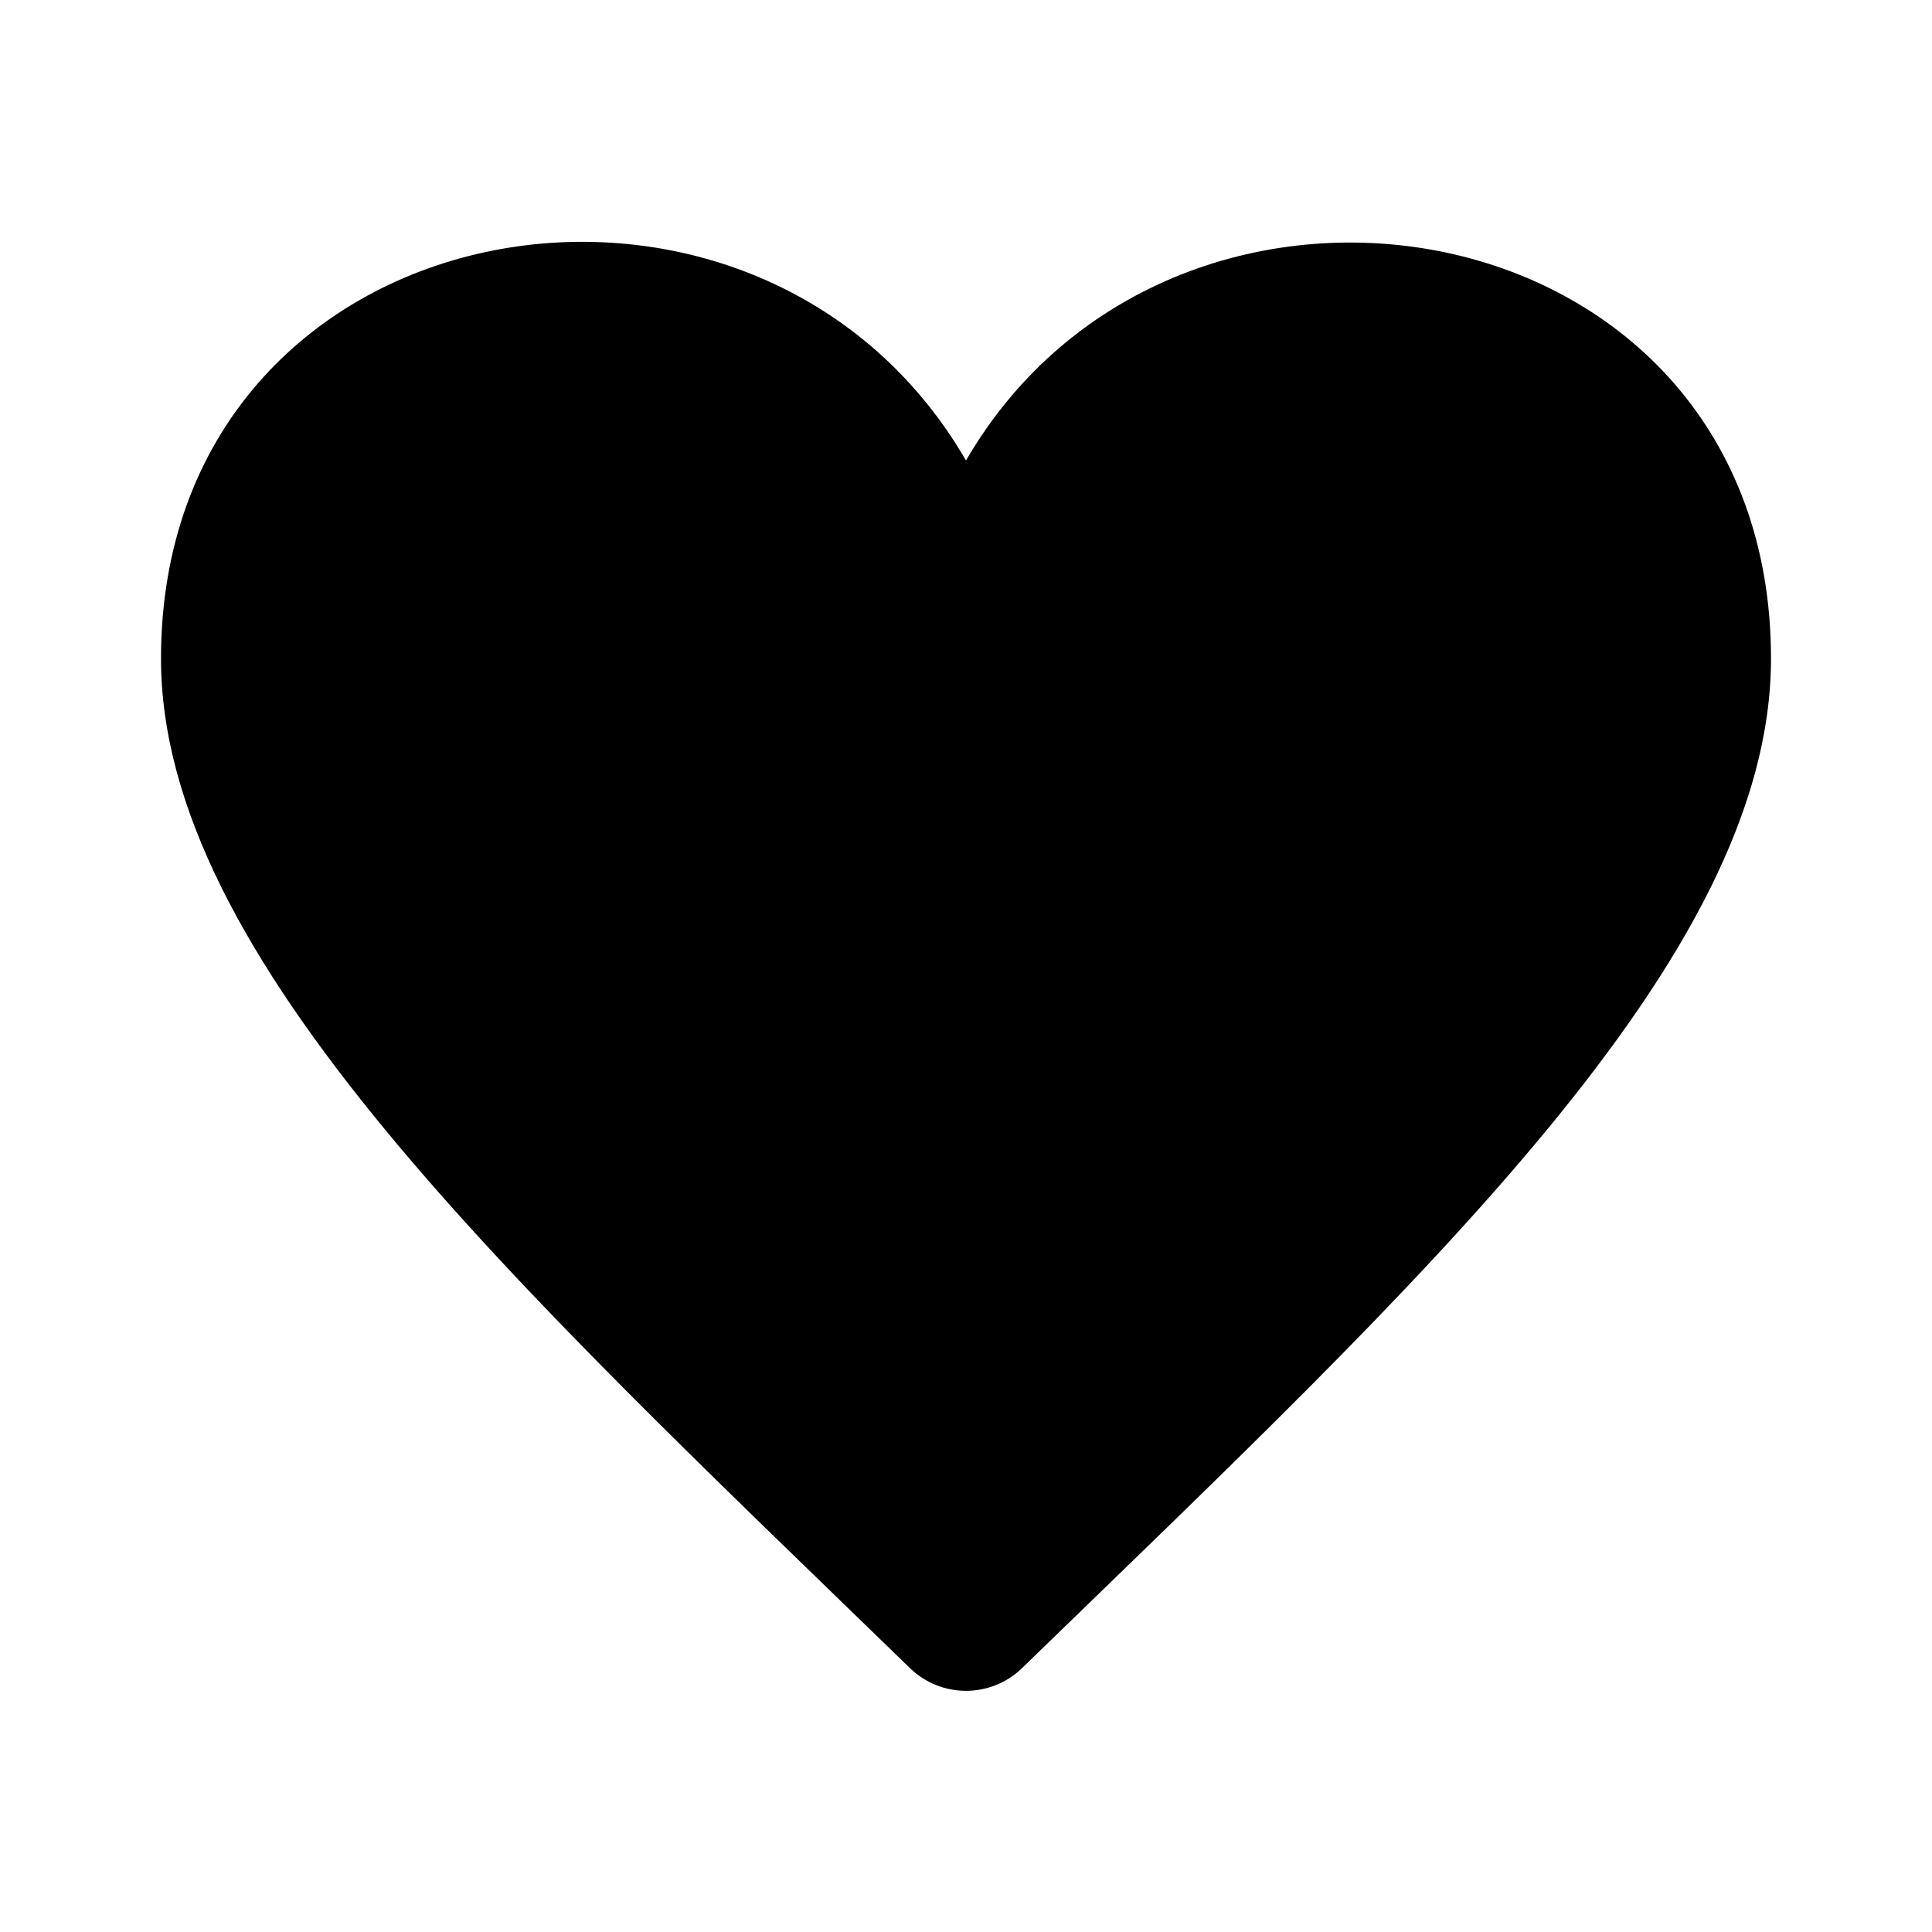
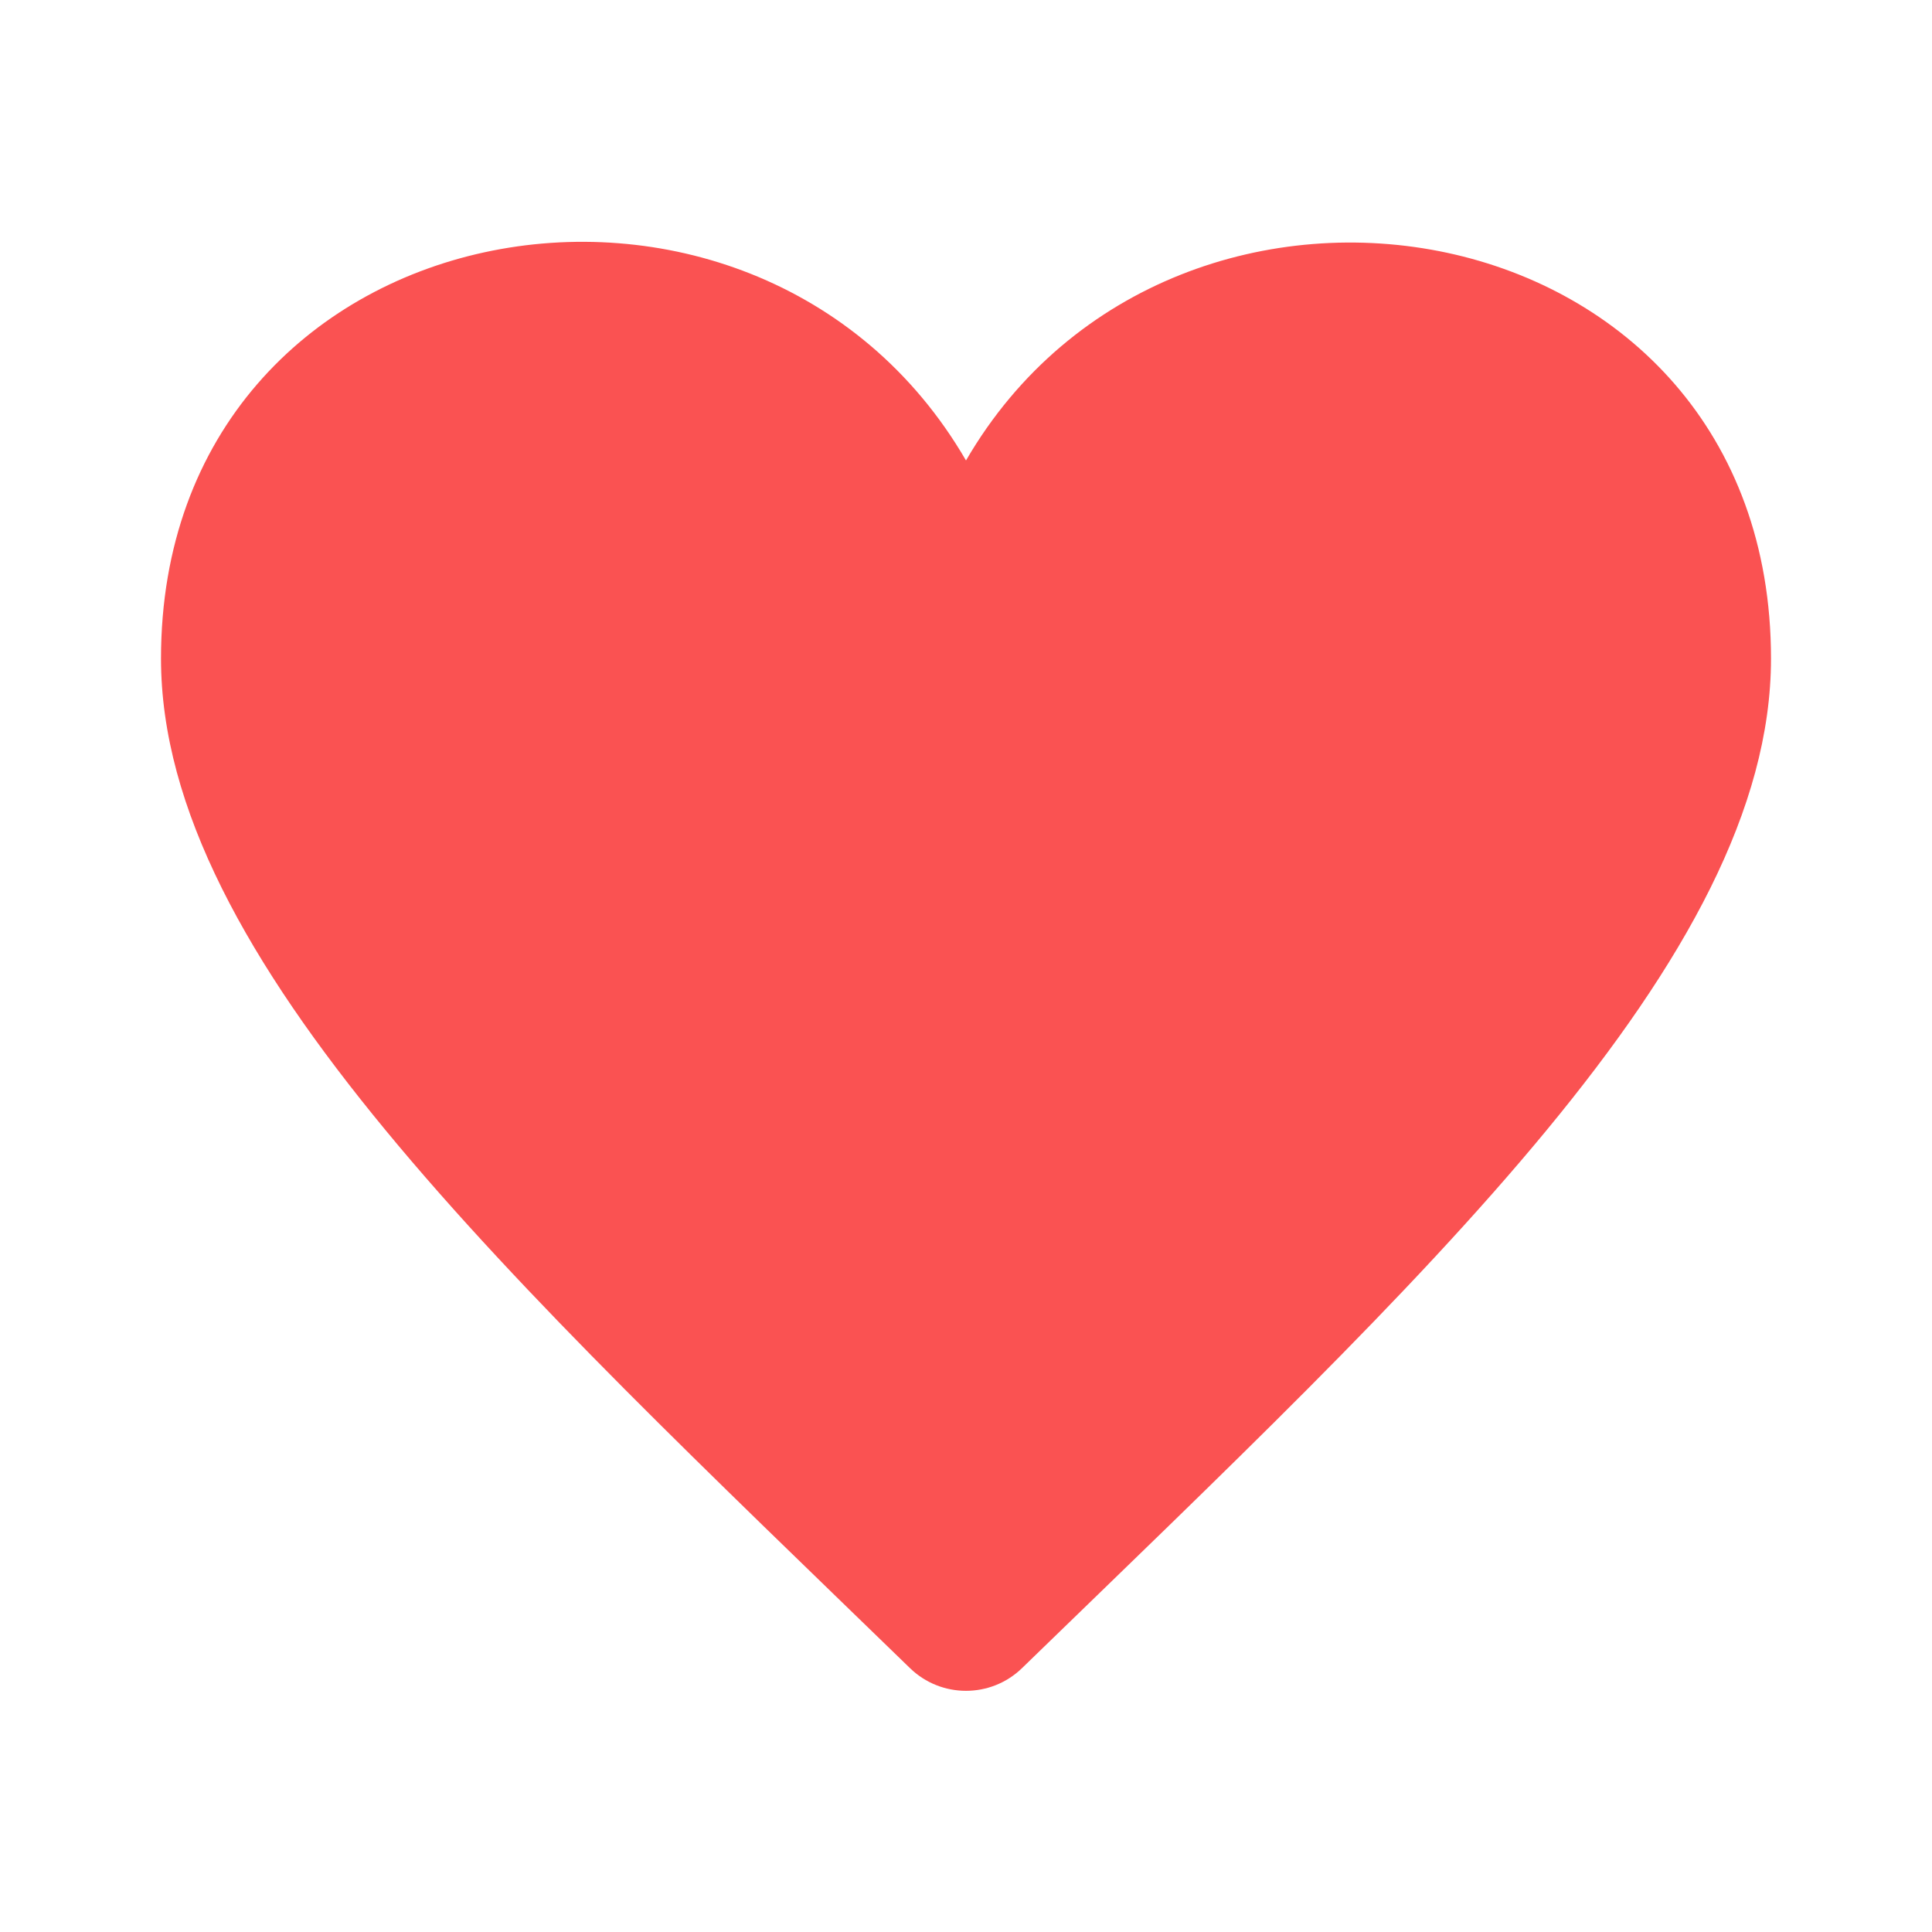
- <svg xmlns="http://www.w3.org/2000/svg" clip-rule="evenodd" fill-rule="evenodd" stroke-linejoin="round" stroke-miterlimit="2" viewBox="0 0 24 24">
+ <svg xmlns="http://www.w3.org/2000/svg" className="heart-icon heart-fill" clip-rule="evenodd" fill="#fa5252" fill-rule="evenodd" stroke-linejoin="round" stroke-miterlimit="2" viewBox="0 0 24 24">
  <path d="m12 5.72c-2.624-4.517-10-3.198-10 2.461 0 3.725 4.345 7.727 9.303 12.54.194.189.446.283.697.283s.503-.094.697-.283c4.977-4.831 9.303-8.814 9.303-12.54 0-5.678-7.396-6.944-10-2.461z" fill-rule="nonzero" />
</svg>
